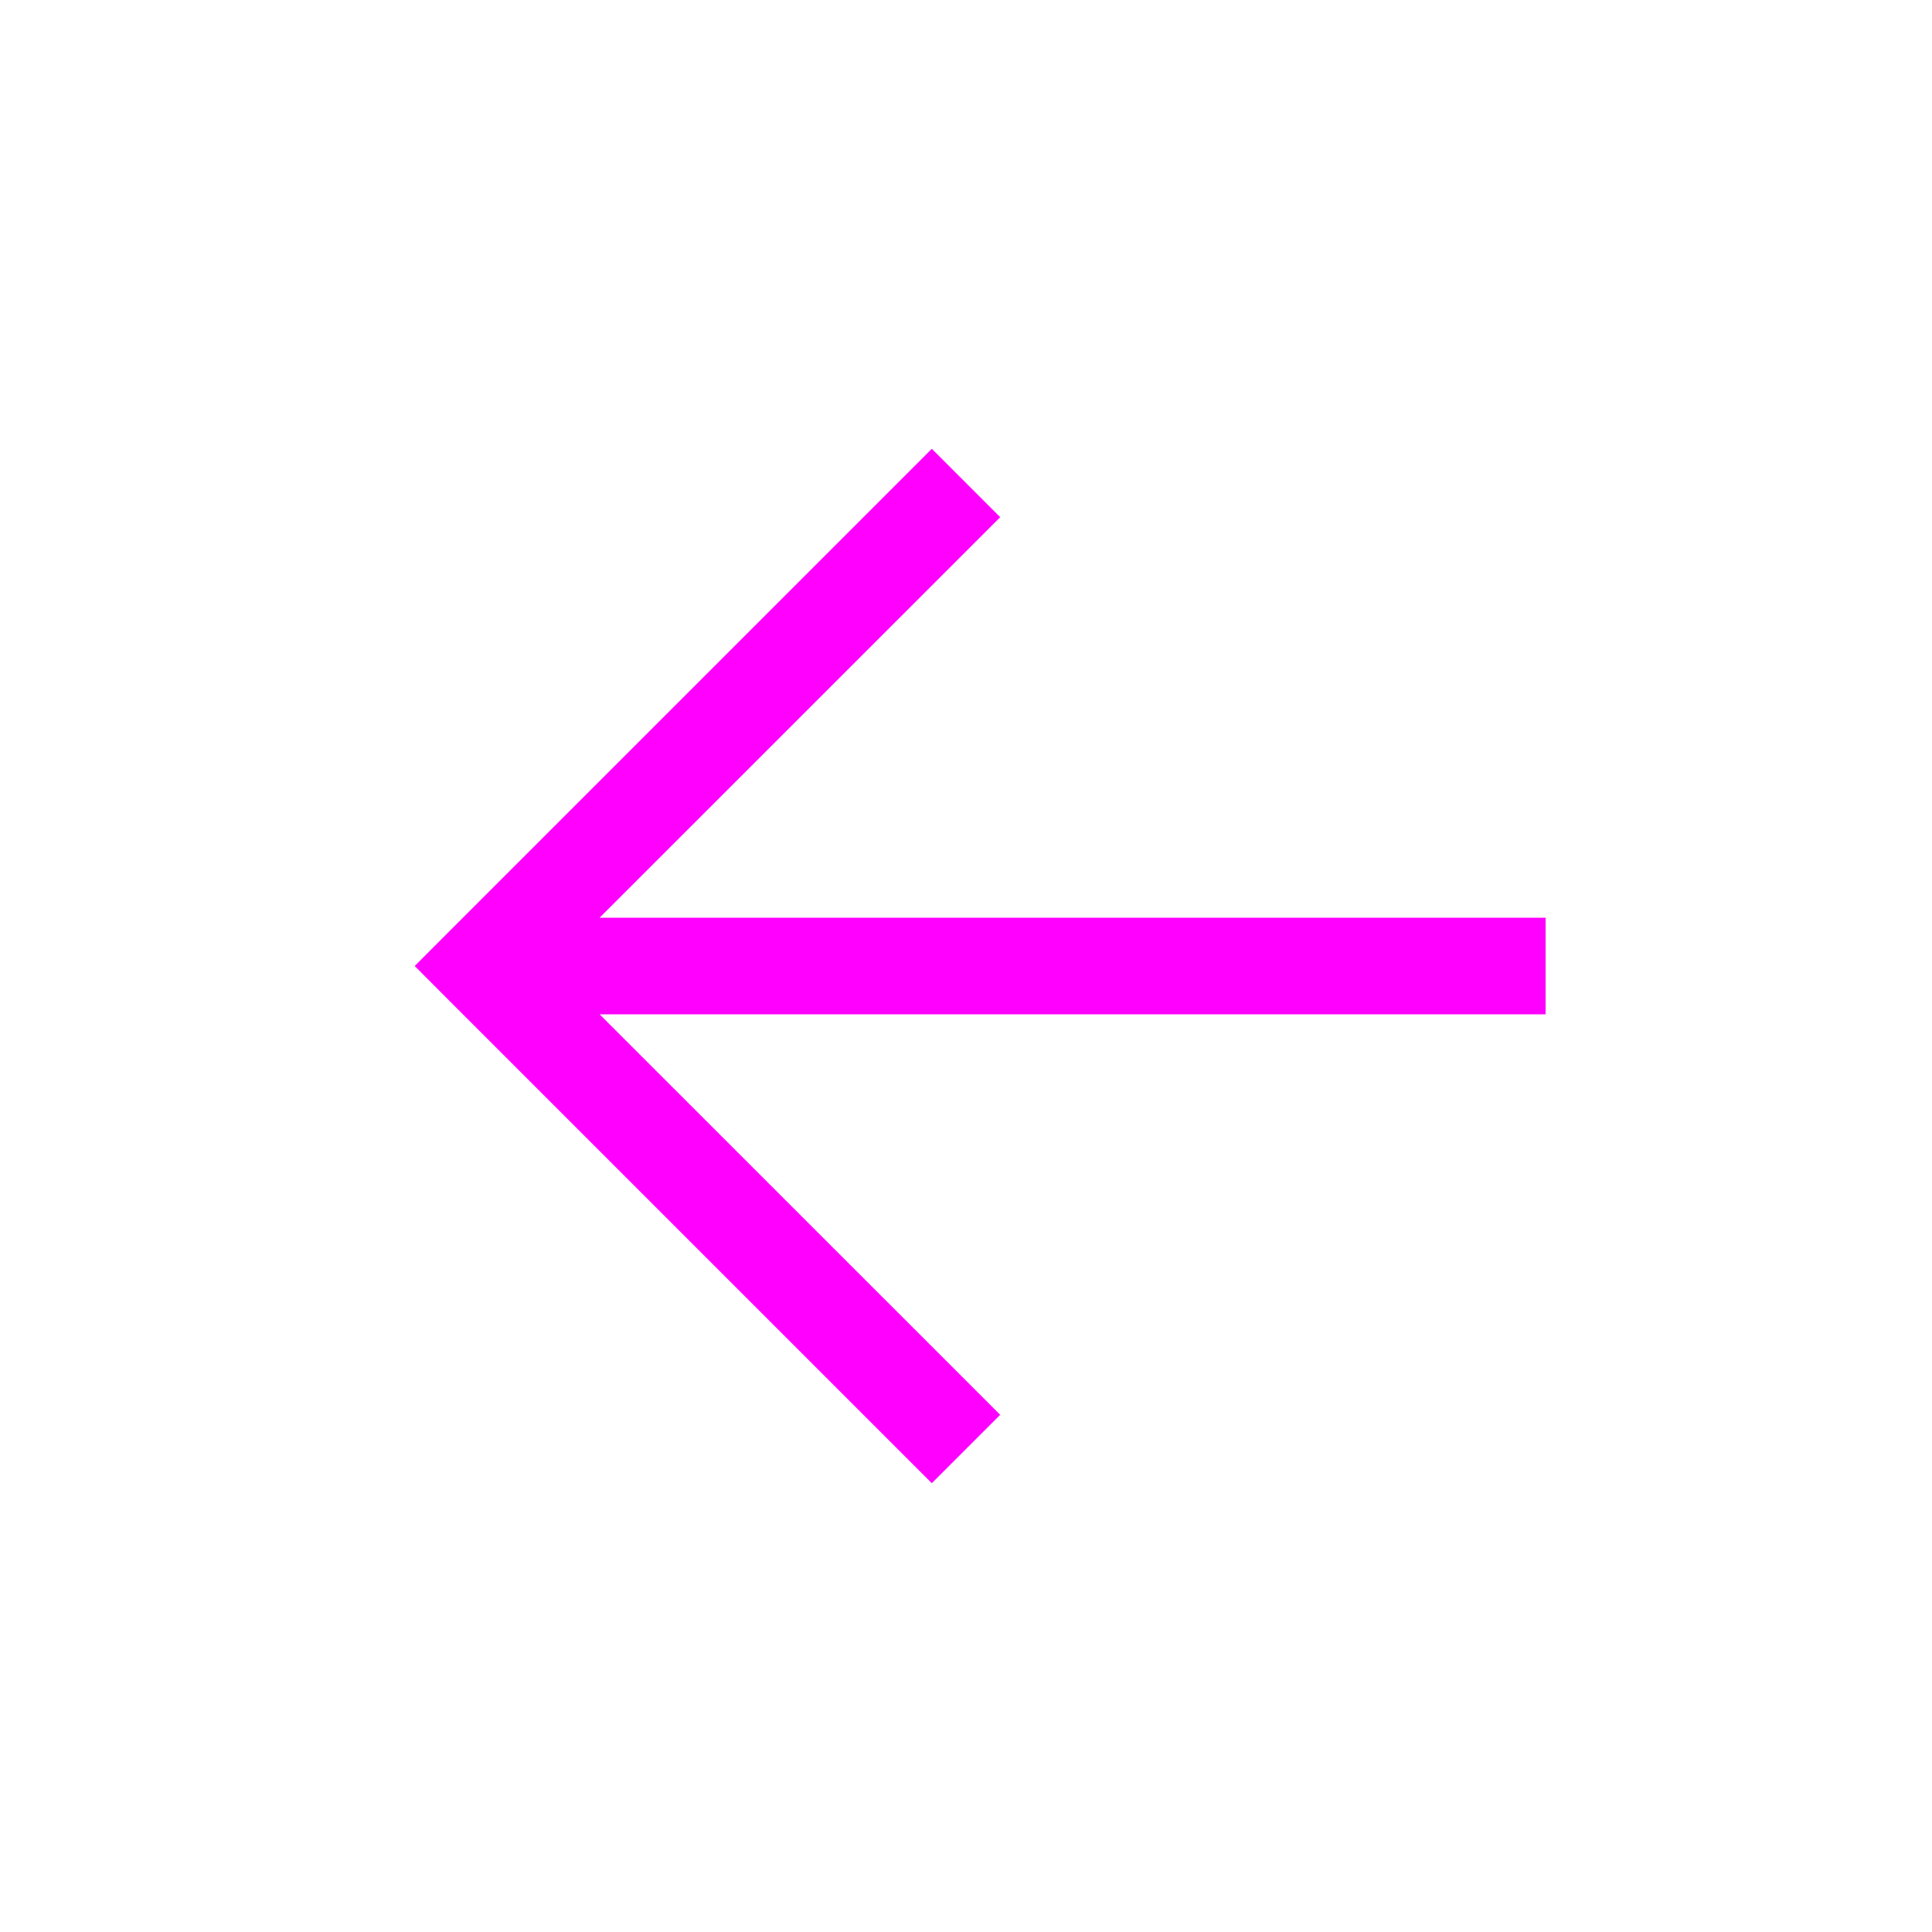
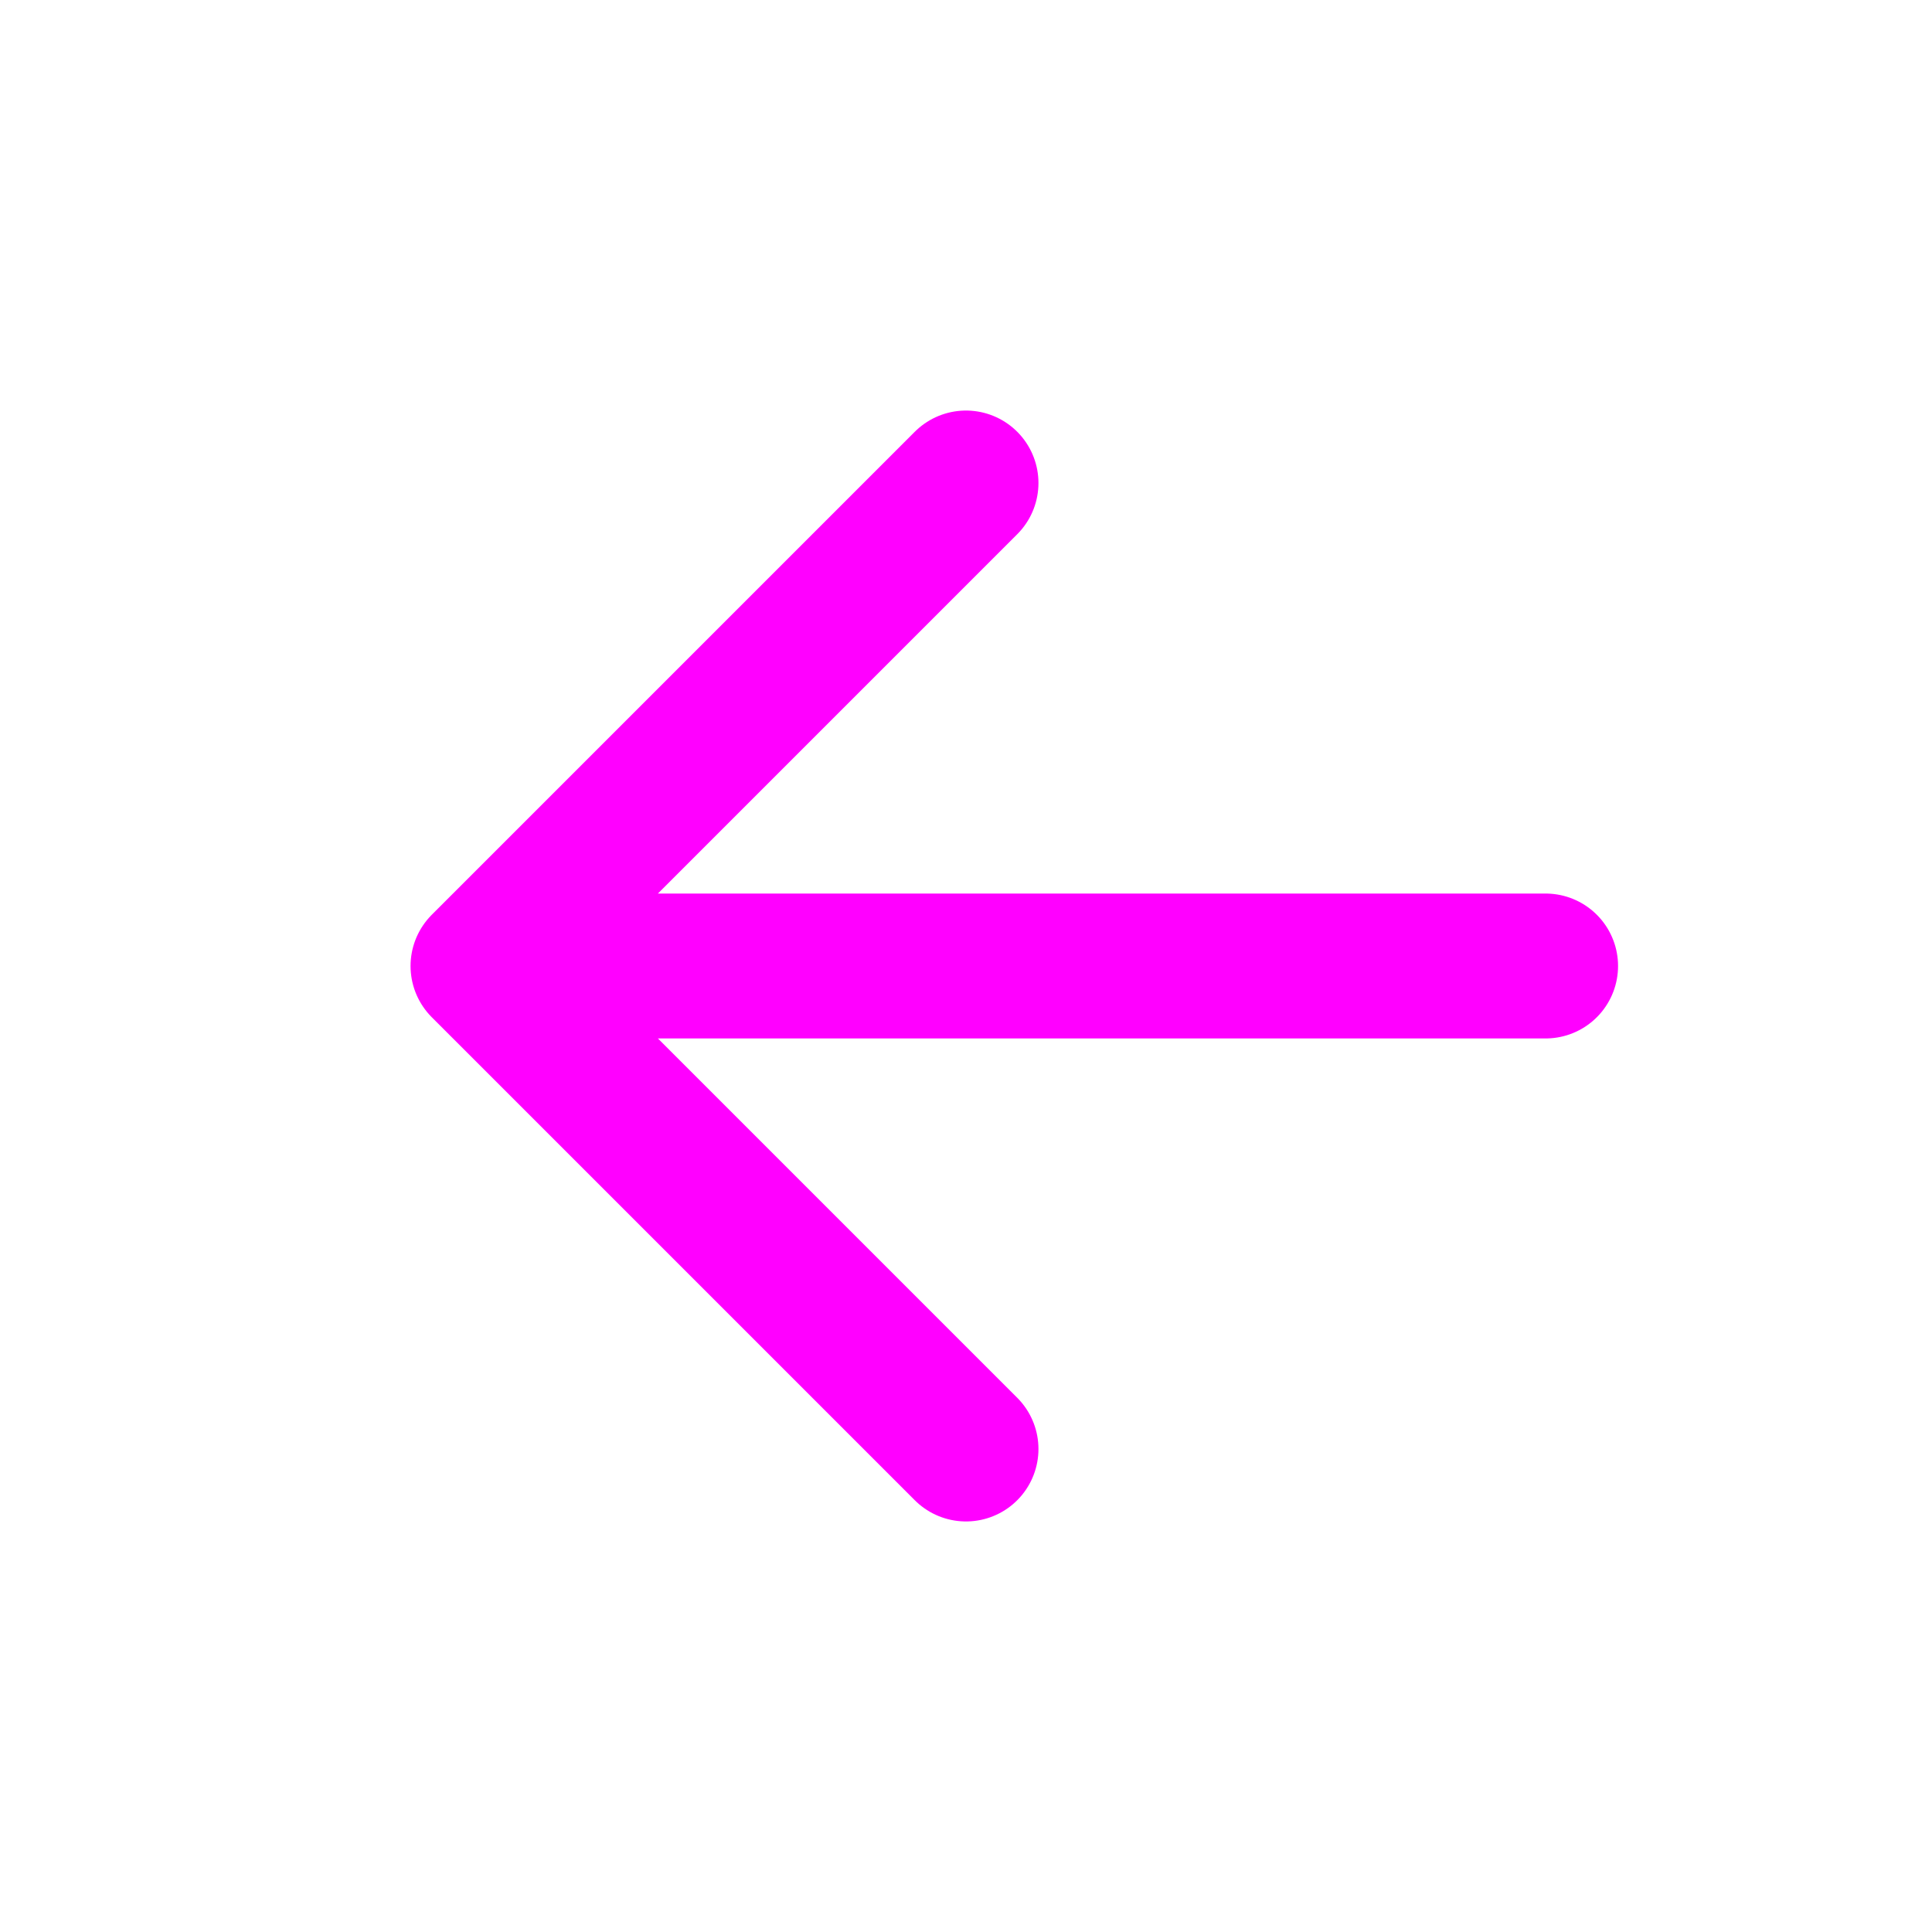
<svg xmlns="http://www.w3.org/2000/svg" width="20" height="20" viewBox="0 0 20 20" fill="none">
-   <path fill-rule="evenodd" clip-rule="evenodd" d="M6.207 10.5L10.354 14.646L9.646 15.354L4.646 10.354L4.293 10L4.646 9.646L9.646 4.646L10.354 5.354L6.207 9.5H16V10.5H6.207Z" fill="#FF00FF" />
+   <path d="M16 10H5M5 10L10 15M5 10L10 5" stroke="#FF00FF" stroke-width="1.5" stroke-linecap="round" stroke-linejoin="round" />
</svg>
